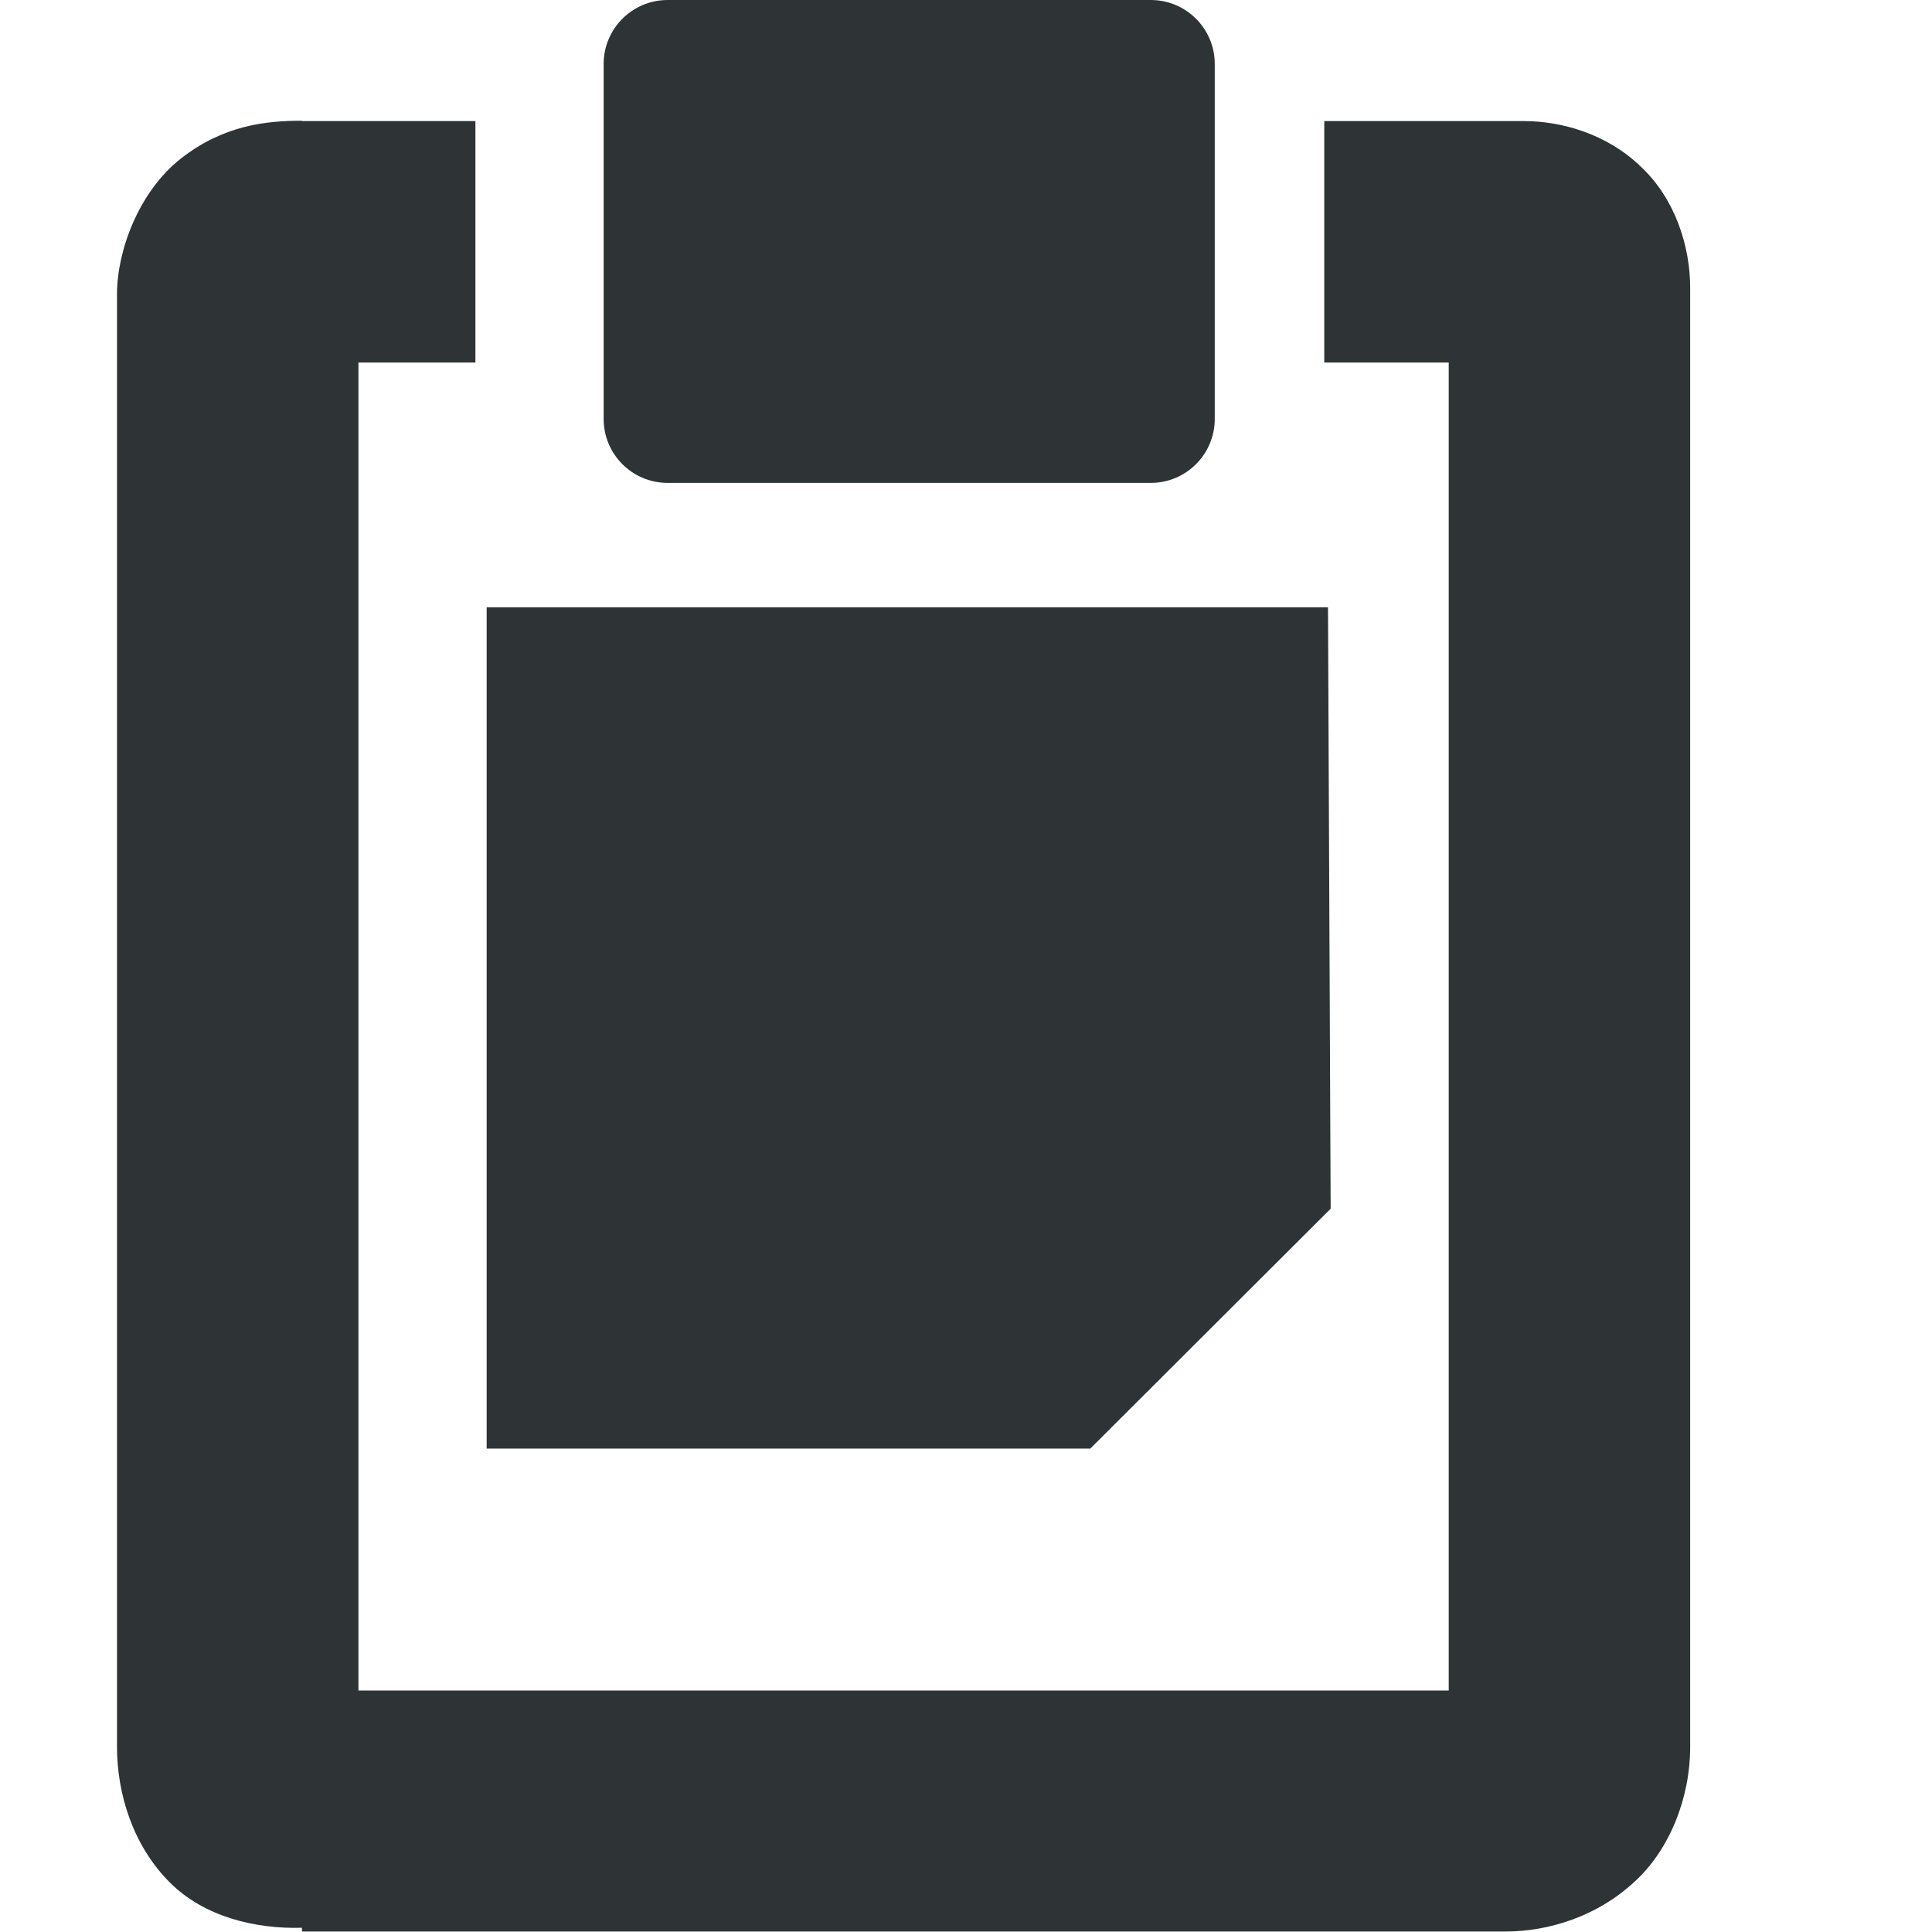
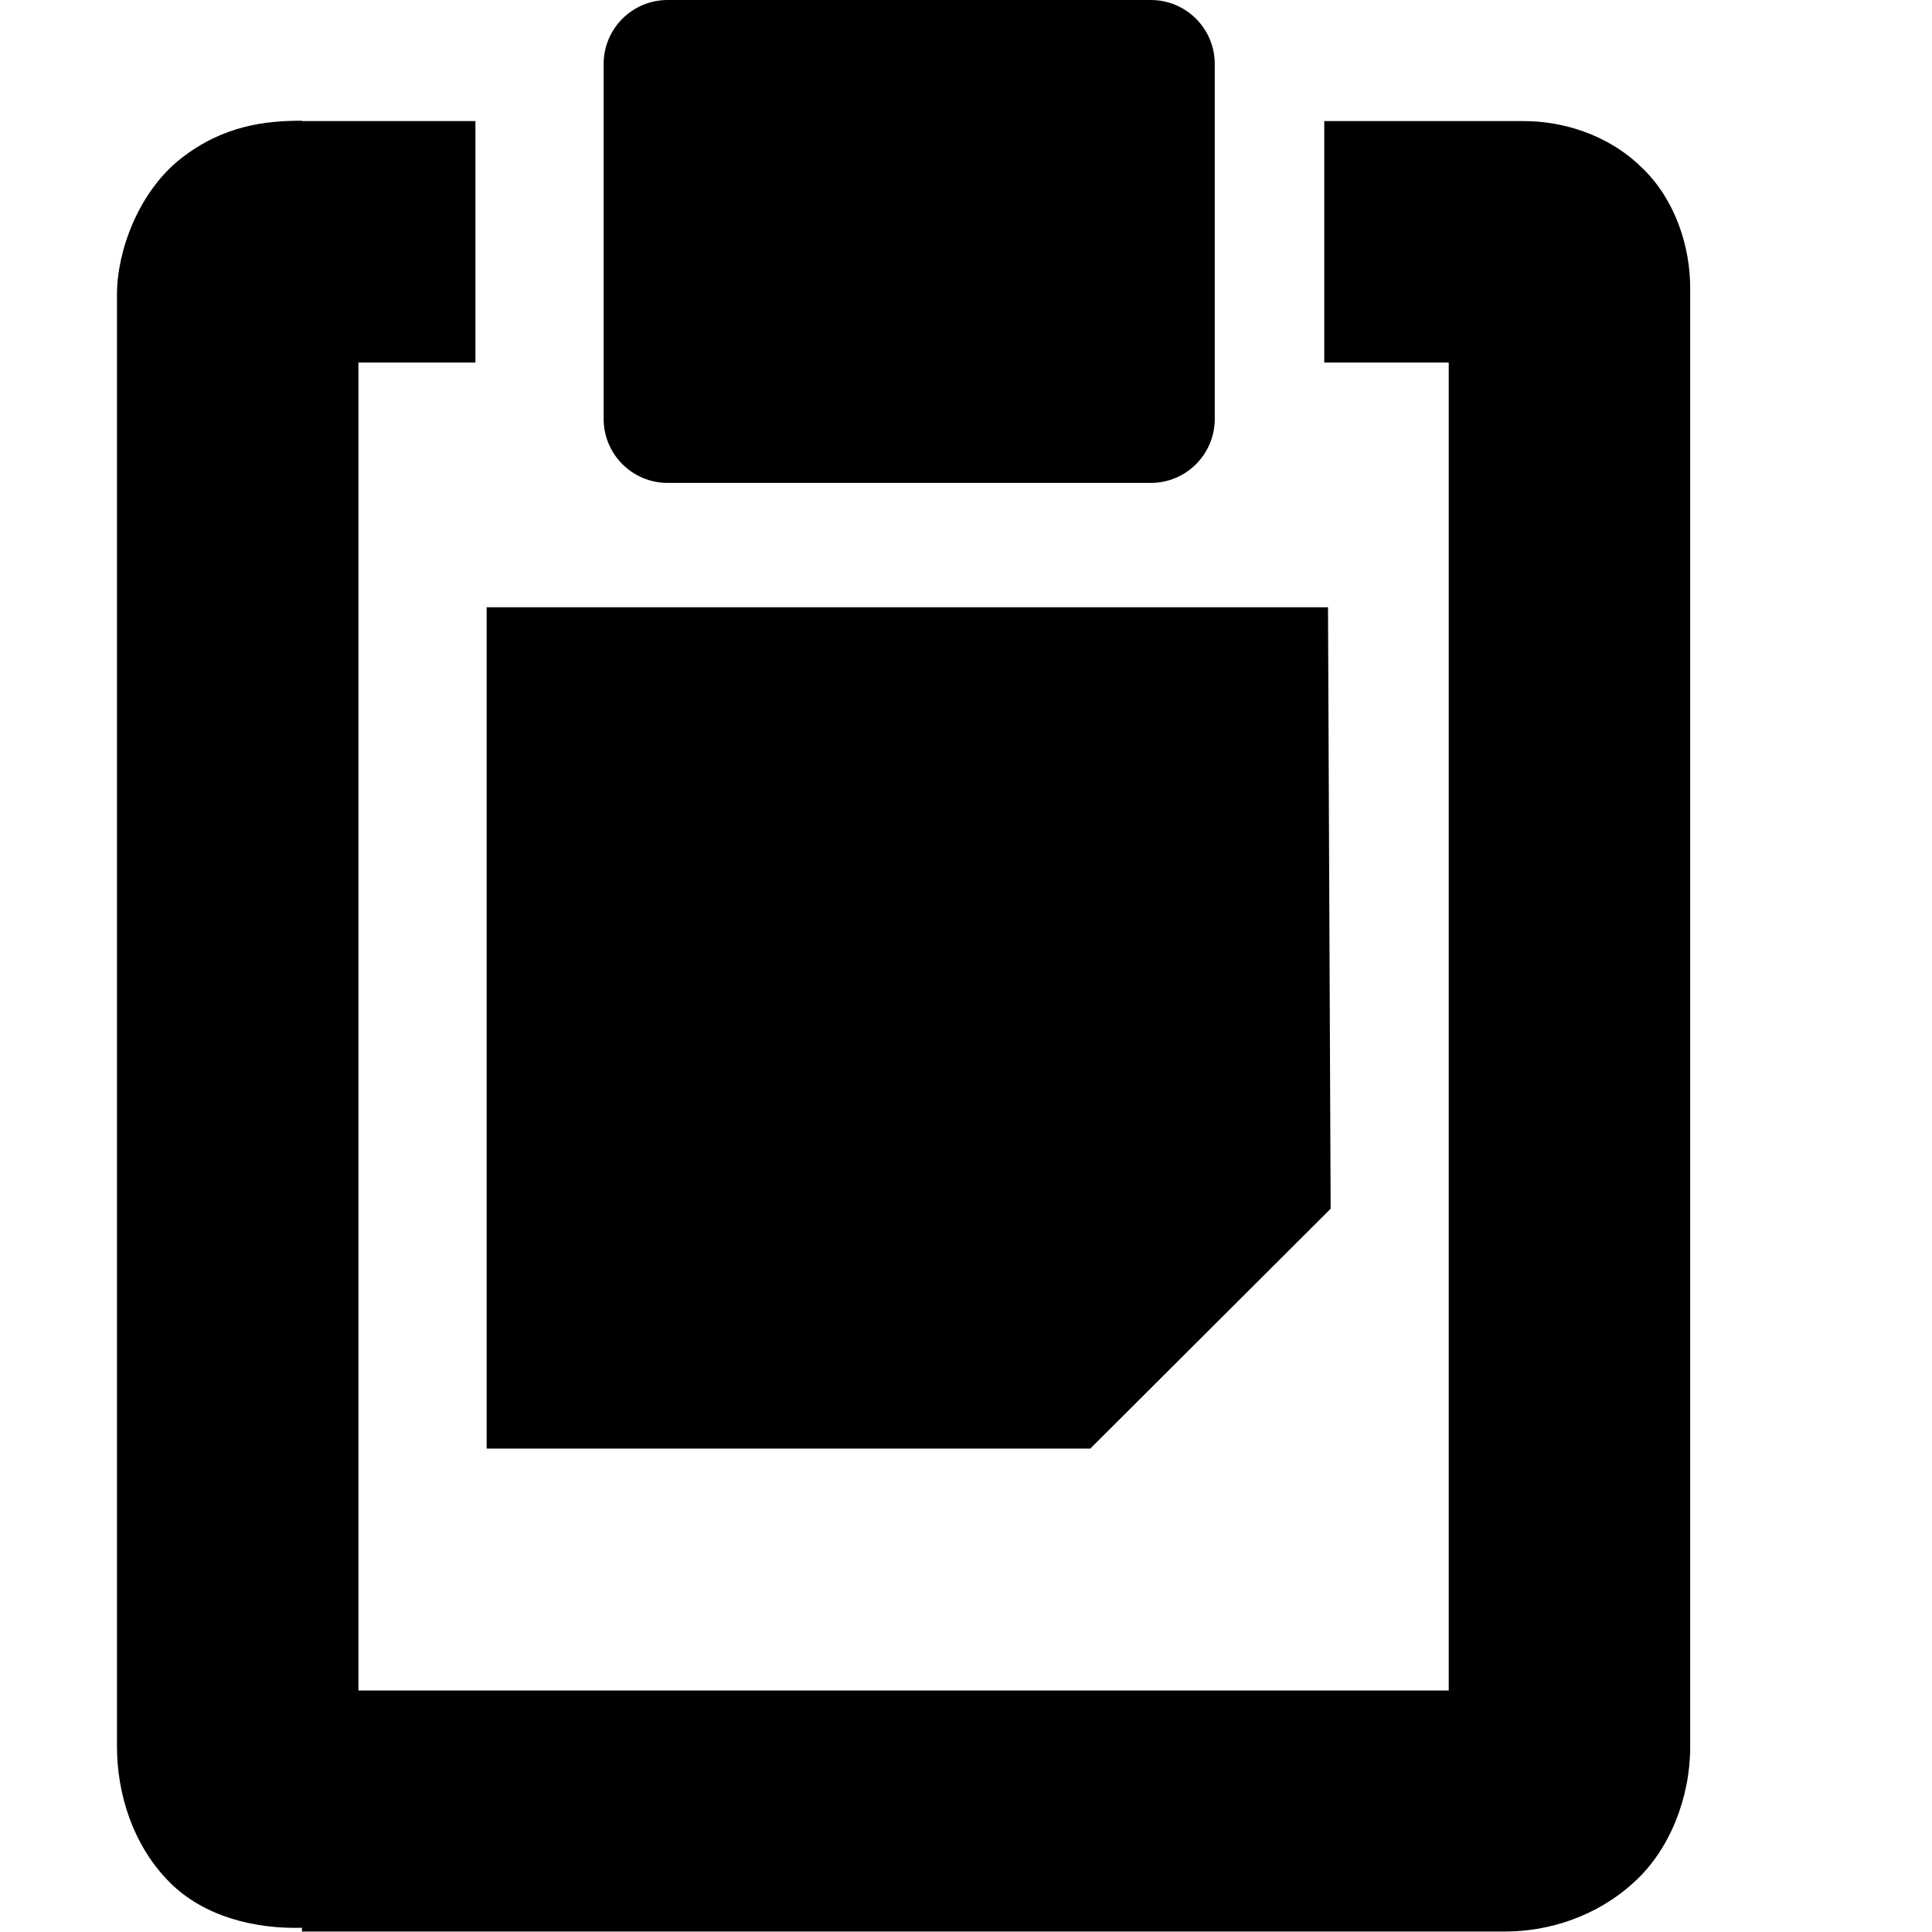
<svg xmlns="http://www.w3.org/2000/svg" height="16.003" width="16" version="1.1">
-   <g transform="translate(-60,-668)" fill="#2e3436">
+   <g transform="translate(-60,-668)" fill="ButtonText">
    <path d="m64.031 673.03v6.969h5l1.991-1.987-0.022-4.982h-6.969l0-0z" />
    <rect rx=".53" ry=".53" height="4" width="5.062" y="668" x="65" />
    <path style="color:#000000;text-transform:none;text-indent:0" d="m62.5 669c-0.293 0-0.647 0.036-1 0.312-0.353 0.276-0.531 0.769-0.531 1.125v12.031c0 0.384 0.128 0.815 0.438 1.125 0.285 0.285 0.709 0.386 1.094 0.375v0.031h9.969c0.363 0 0.76-0.128 1.062-0.406 0.302-0.27 0.468-0.71 0.468-1.12v-12.09c0-0.333-0.119-0.73-0.406-1-0.288-0.28-0.669-0.38-0.969-0.38h-1.656v2h1.031v11h-9.031v-11h0.969v-2h-1.438z" />
  </g>
</svg>
